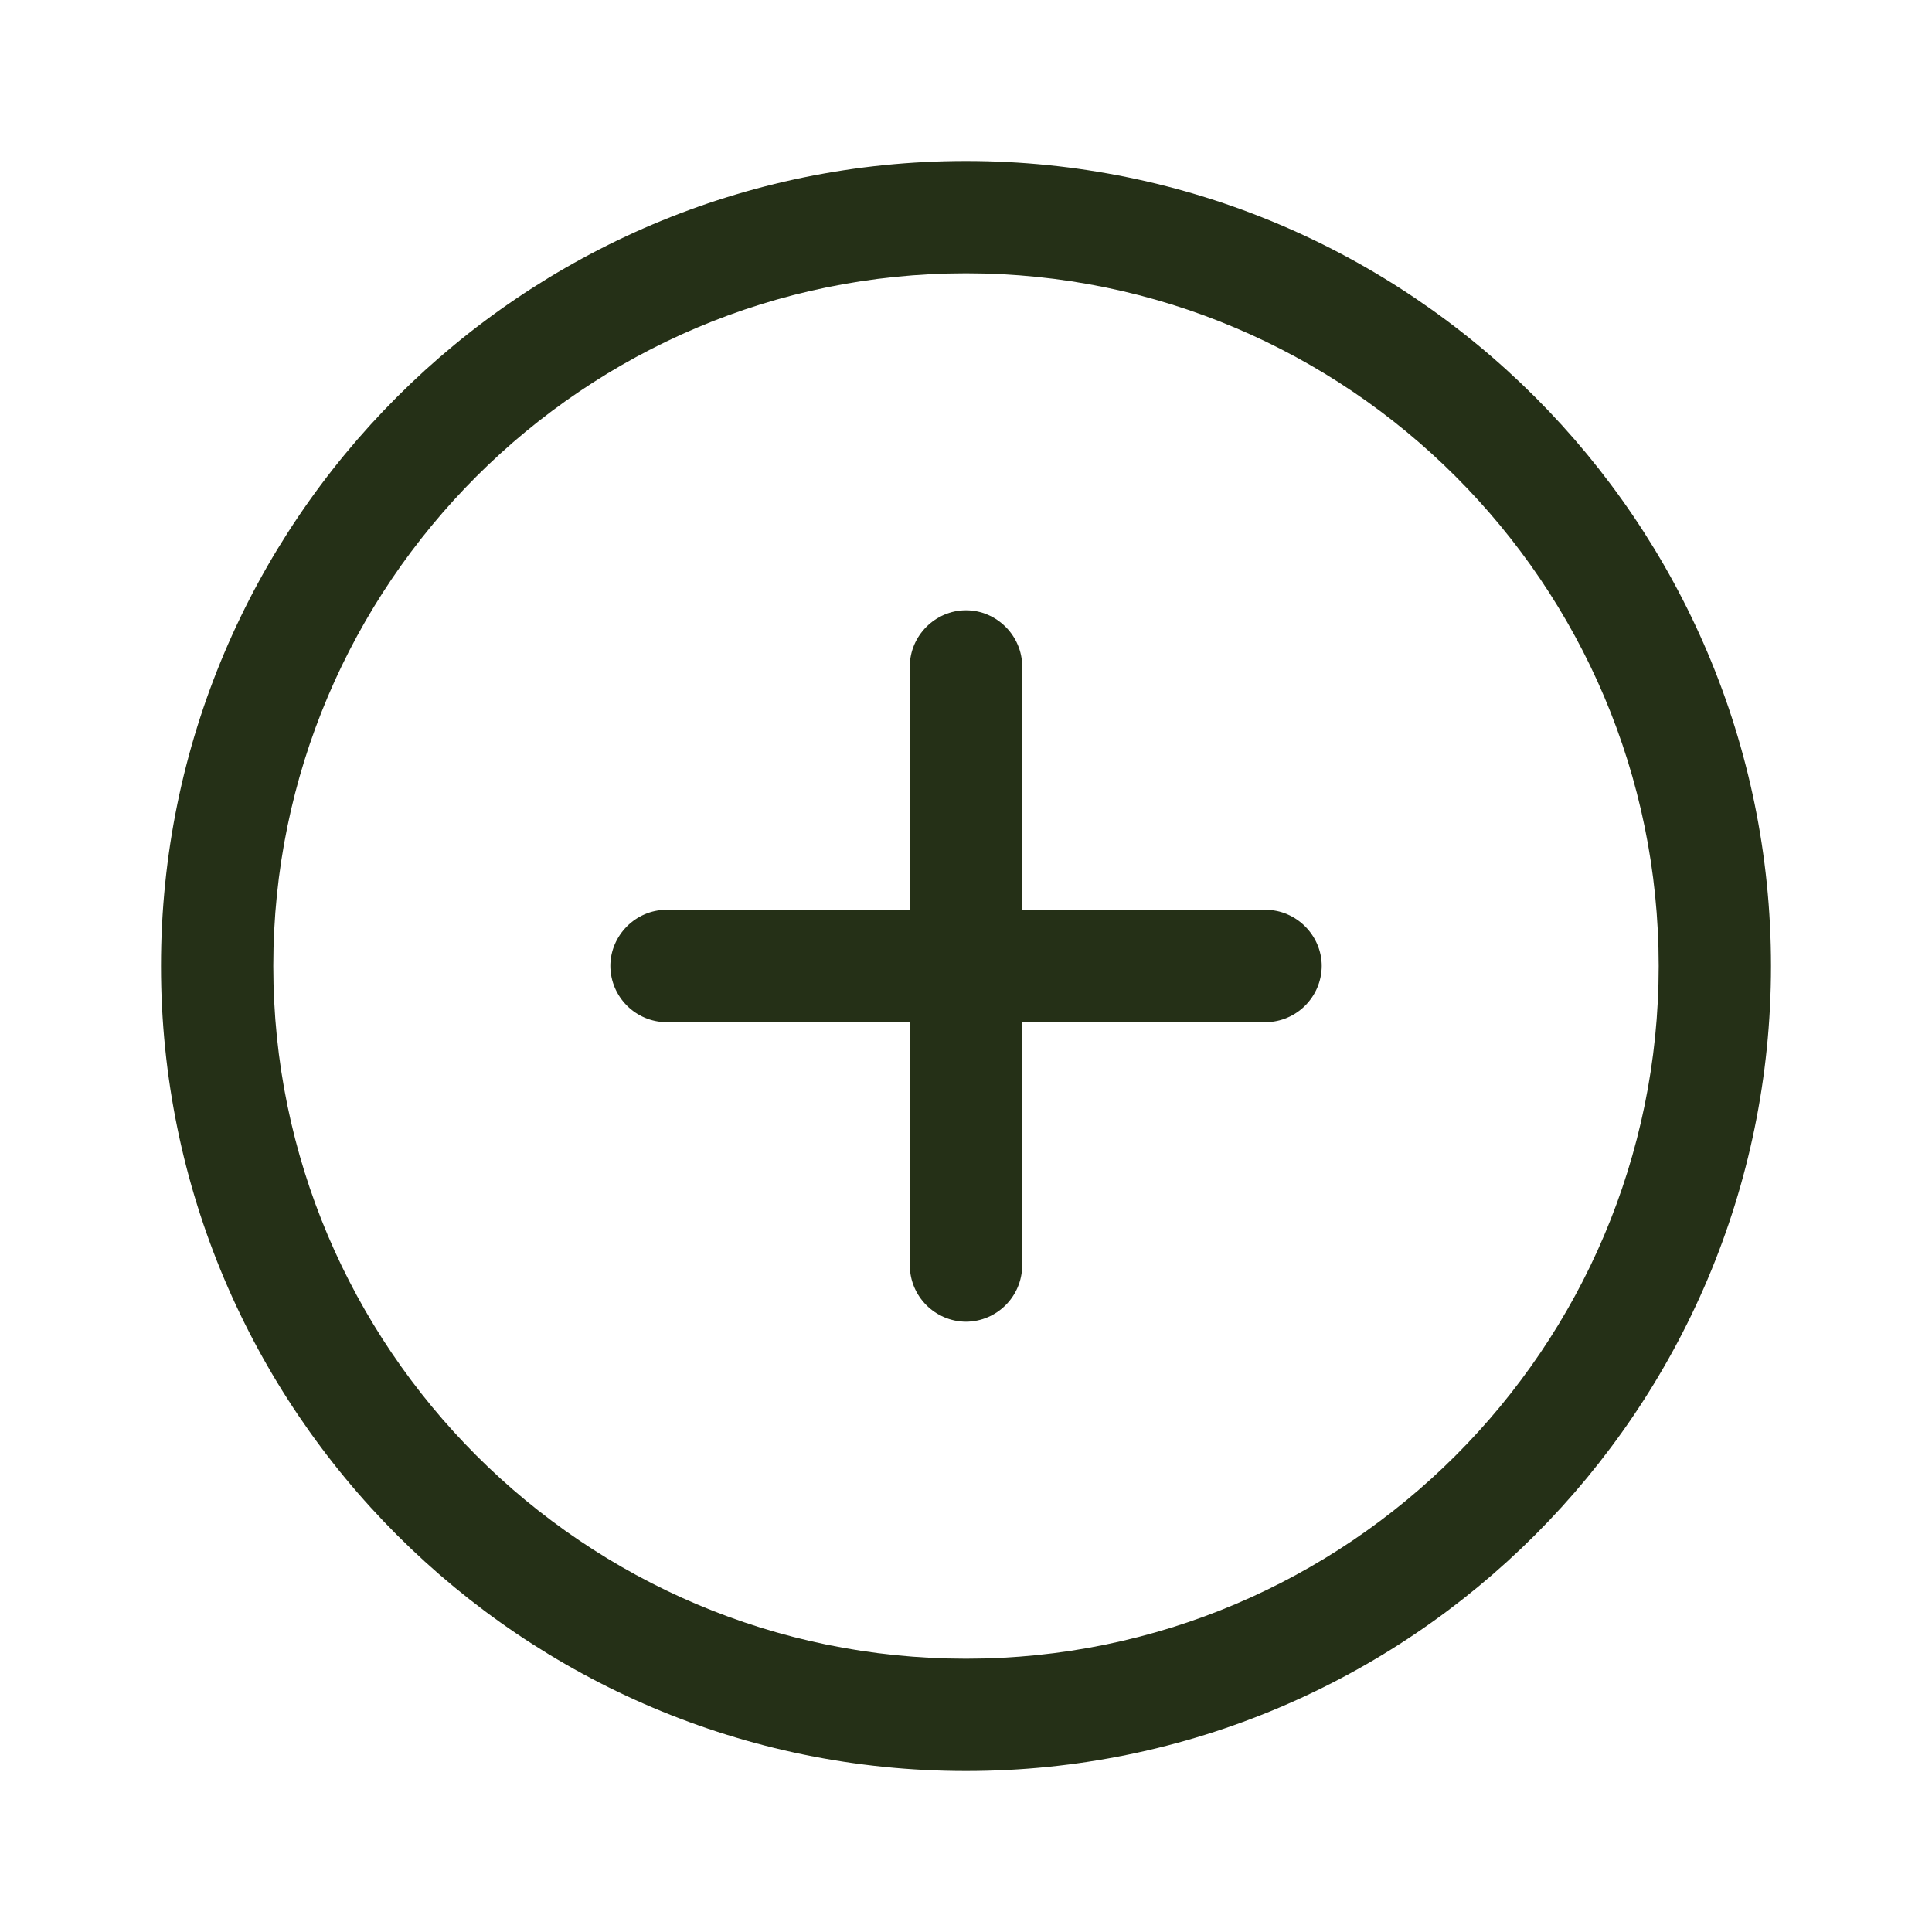
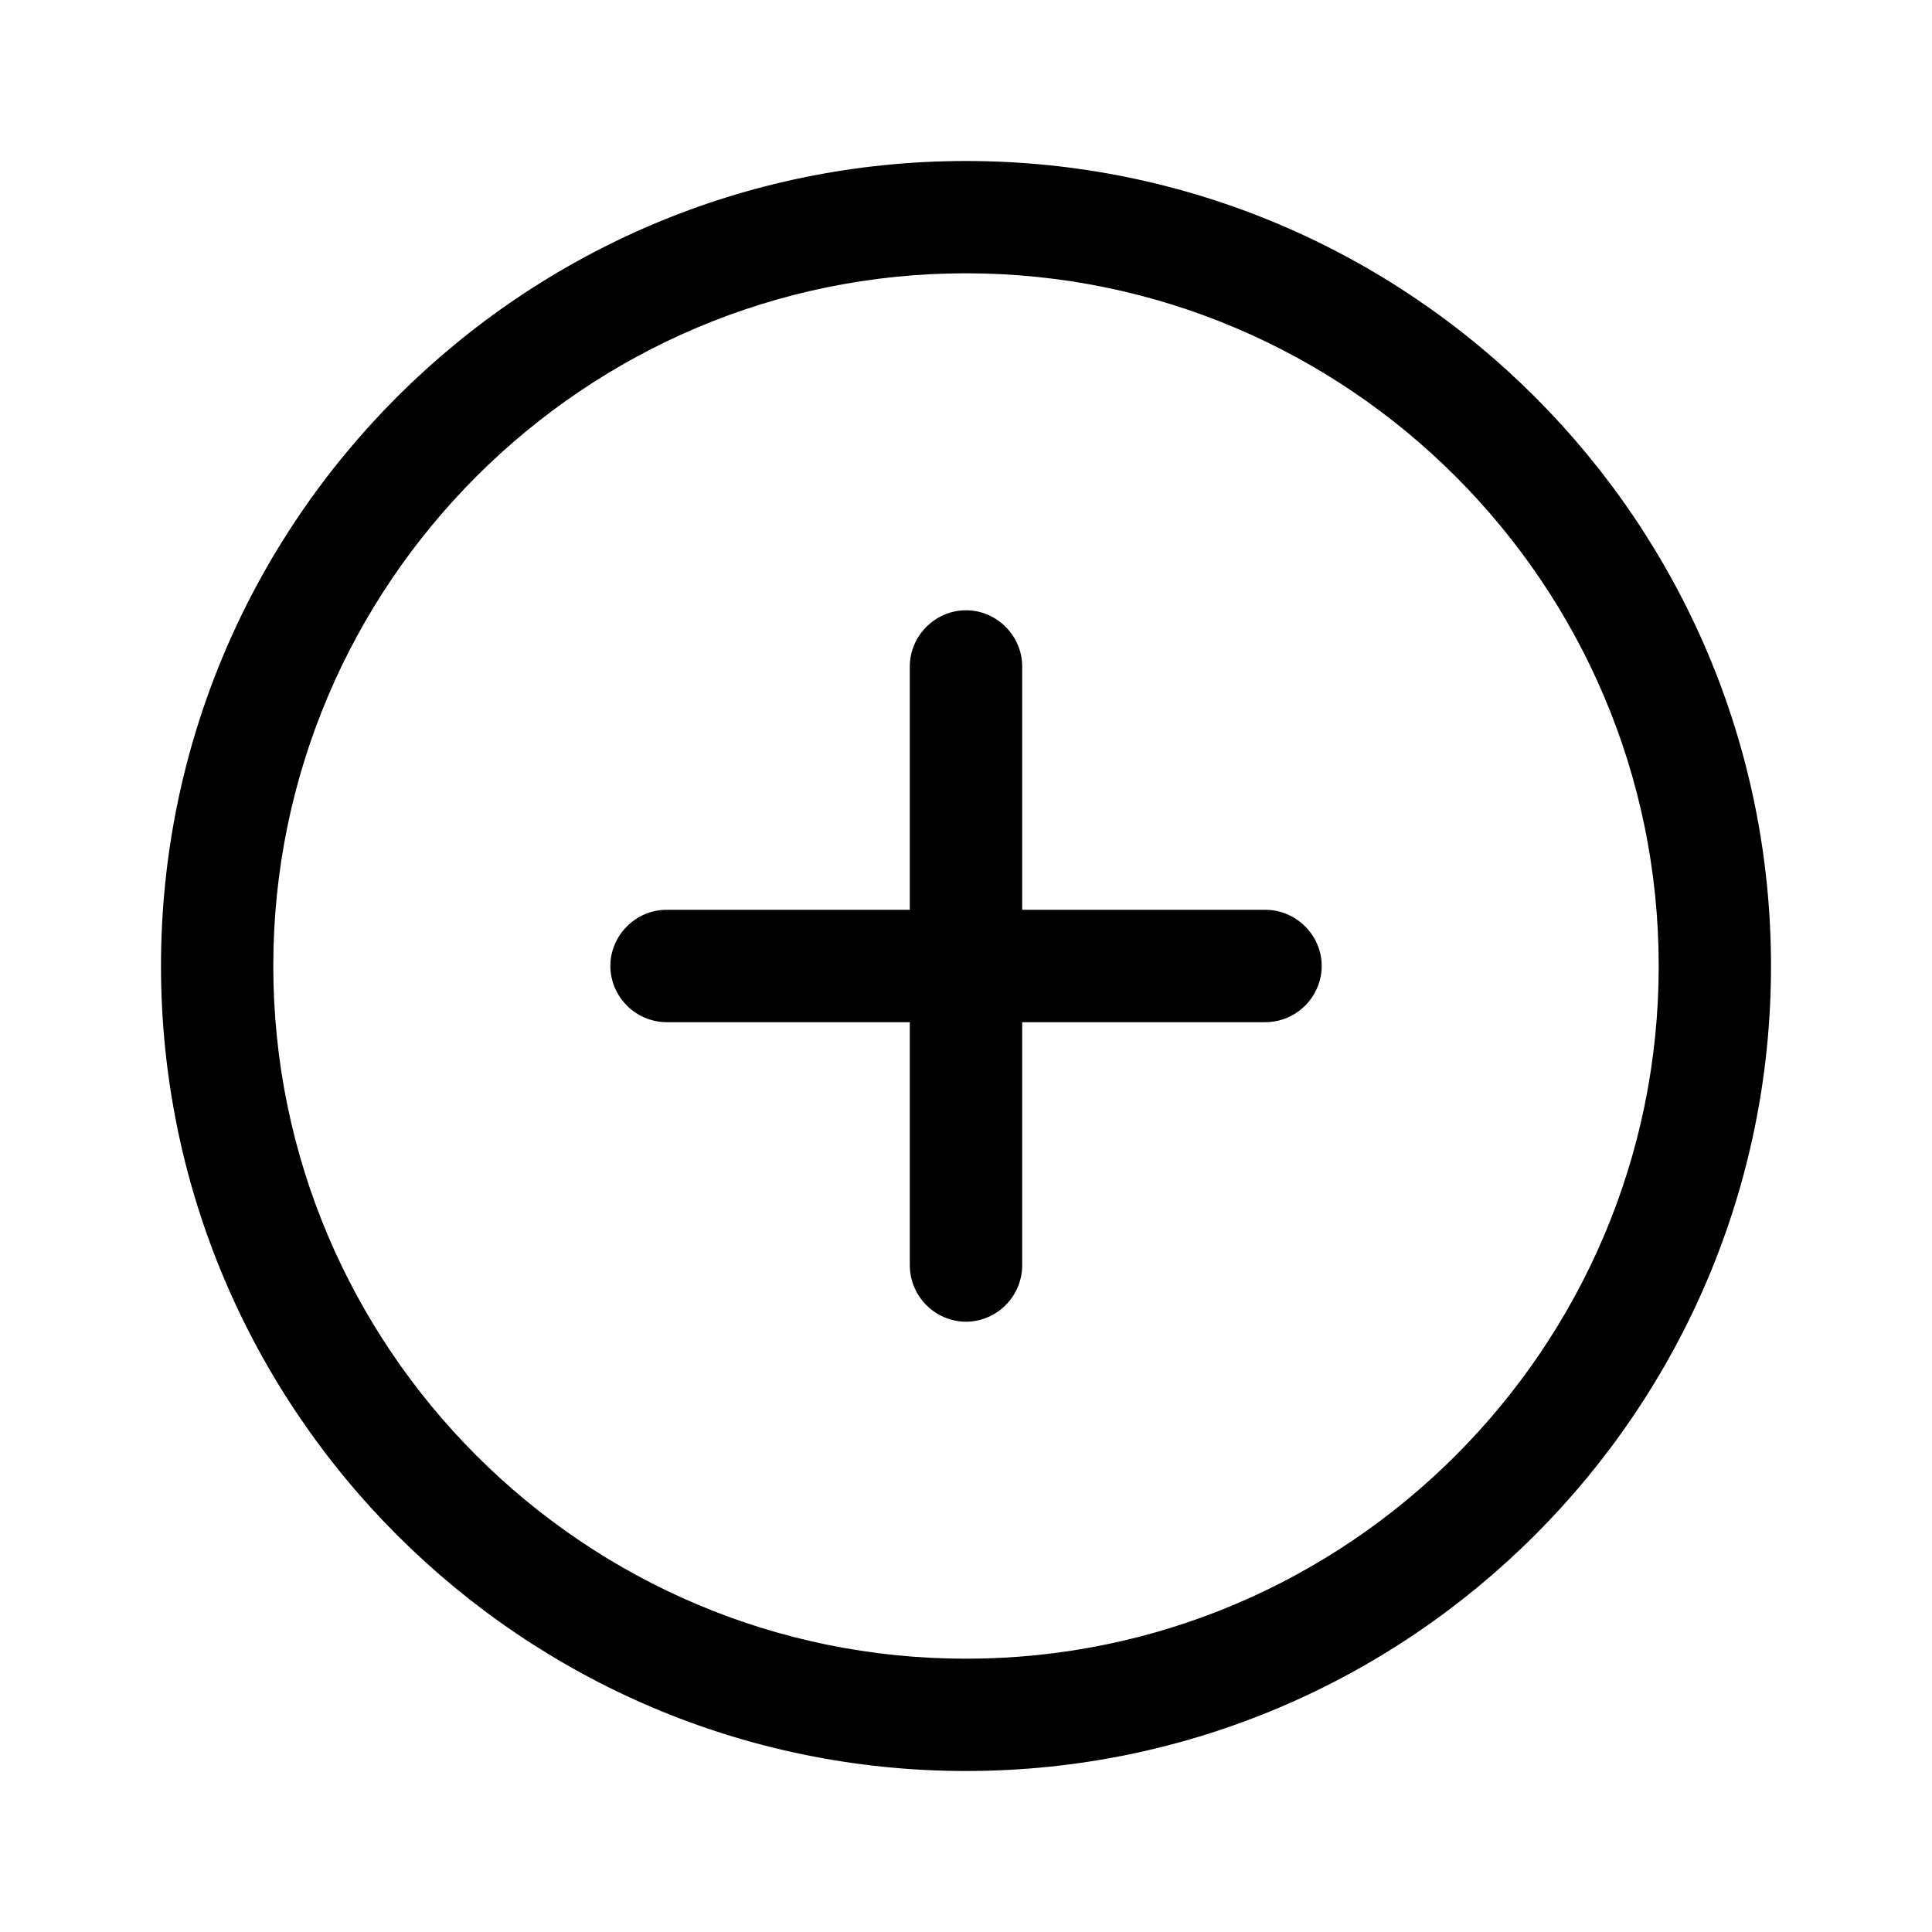
<svg xmlns="http://www.w3.org/2000/svg" width="24" height="24" fill="none" viewBox="0 0 24 24">
-   <path fill="#253017" d="M12 22C6.484 22 2 17.516 2 12S6.484 2 12 2s10 4.484 10 10-4.484 10-10 10m0-18.605c-4.744 0-8.605 3.86-8.605 8.605 0 4.744 3.86 8.605 8.605 8.605 4.744 0 8.605-3.86 8.605-8.605 0-4.744-3.86-8.605-8.605-8.605" />
-   <path fill="#253017" d="M15.721 12.698H8.28A.703.703 0 0 1 7.582 12c0-.381.316-.698.697-.698h7.442c.381 0 .698.317.698.698a.703.703 0 0 1-.698.698" />
-   <path fill="#253017" d="M12 16.419a.703.703 0 0 1-.698-.698V8.279c0-.381.316-.698.698-.698s.698.317.698.698v7.442a.703.703 0 0 1-.698.698" />
+   <path fill="currentColor" d="M12 22C6.484 22 2 17.516 2 12S6.484 2 12 2s10 4.484 10 10-4.484 10-10 10m0-18.605c-4.744 0-8.605 3.86-8.605 8.605 0 4.744 3.86 8.605 8.605 8.605 4.744 0 8.605-3.86 8.605-8.605 0-4.744-3.86-8.605-8.605-8.605" />
+   <path fill="currentColor" d="M15.721 12.698H8.28A.703.703 0 0 1 7.582 12c0-.381.316-.698.697-.698h7.442c.381 0 .698.317.698.698a.703.703 0 0 1-.698.698" />
+   <path fill="currentColor" d="M12 16.419a.703.703 0 0 1-.698-.698V8.279c0-.381.316-.698.698-.698s.698.317.698.698v7.442a.703.703 0 0 1-.698.698" />
</svg>
